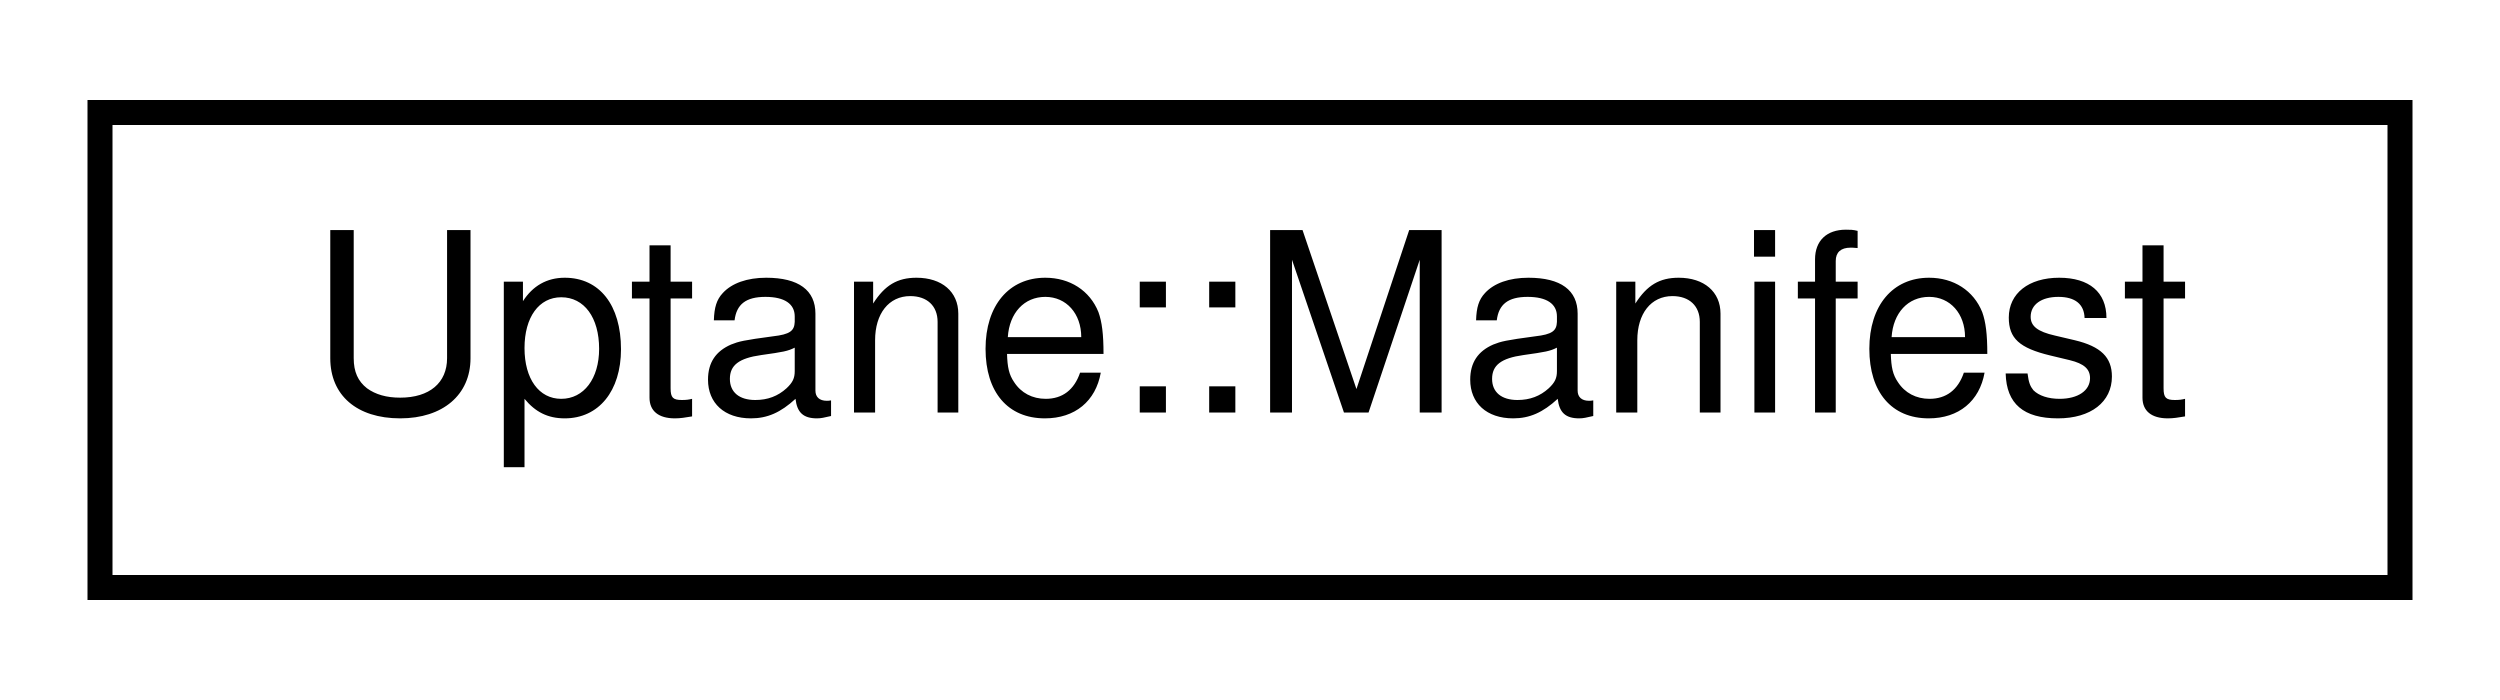
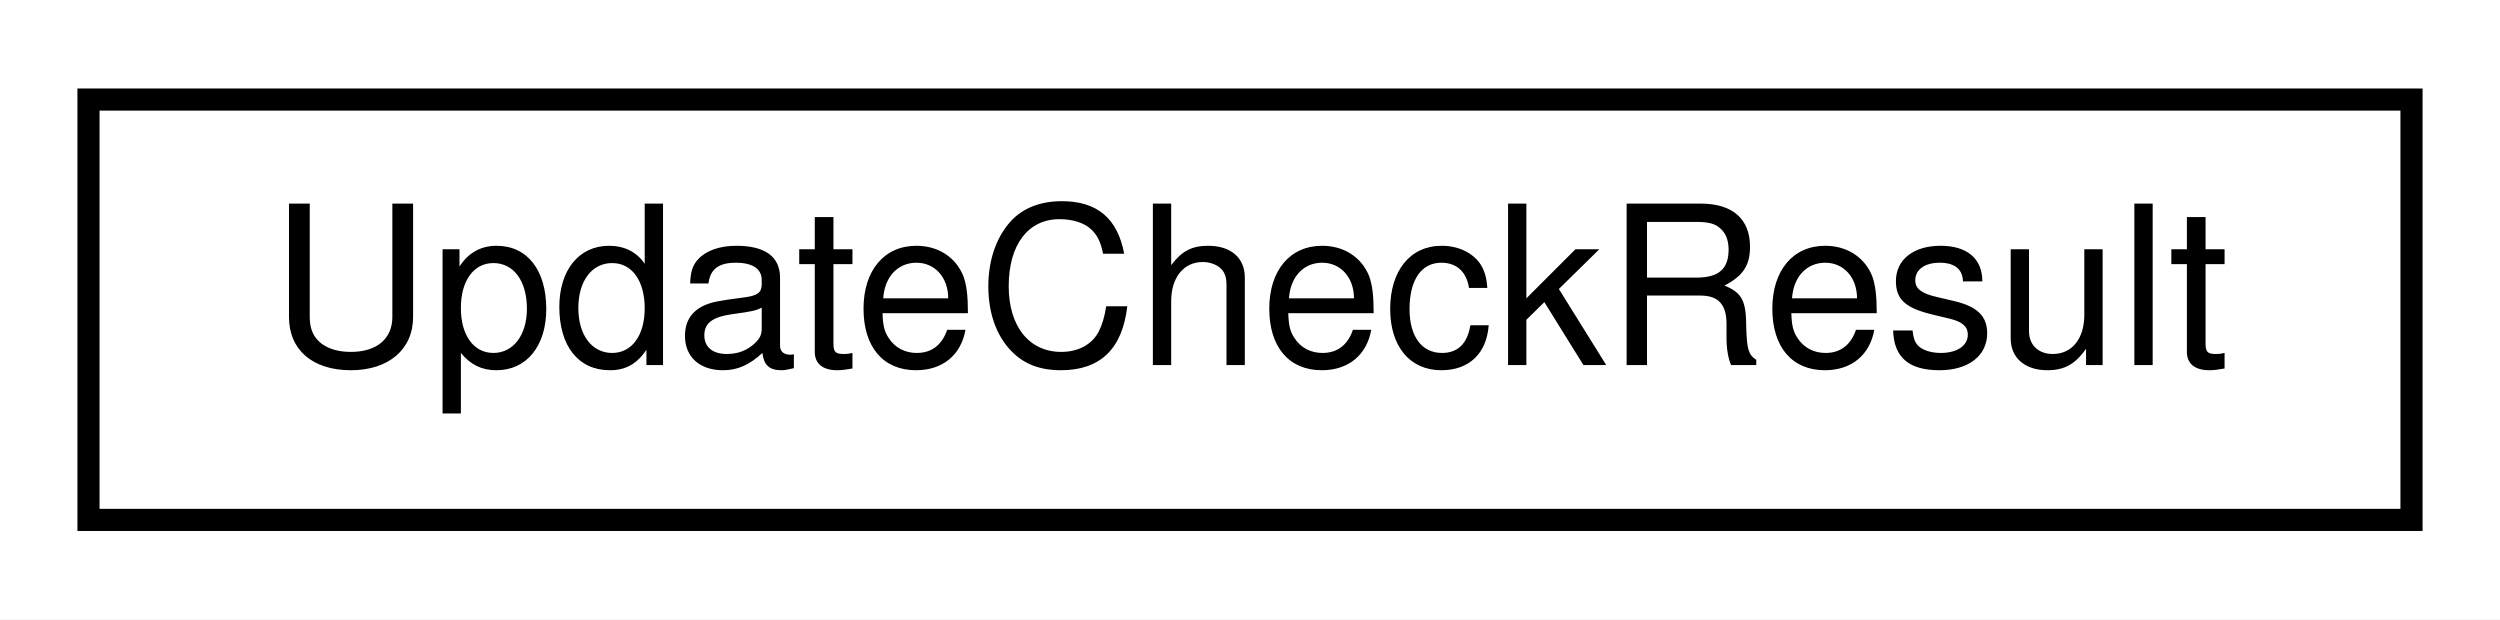
- <svg xmlns="http://www.w3.org/2000/svg" xmlns:xlink="http://www.w3.org/1999/xlink" width="100pt" height="28pt" viewBox="0.00 0.00 100.00 28.00">
+ <svg xmlns="http://www.w3.org/2000/svg" xmlns:xlink="http://www.w3.org/1999/xlink" width="113pt" height="28pt" viewBox="0.00 0.00 113.00 28.00">
  <g id="graph0" class="graph" transform="scale(1 1) rotate(0) translate(4 24)">
-     <polygon fill="#ffffff" stroke="transparent" points="-4,4 -4,-24 96,-24 96,4 -4,4" />
+     <polygon fill="#ffffff" stroke="transparent" points="-4,4 -4,-24 109,-24 109,4 -4,4" />
    <g id="node1" class="node">
      <g id="a_node1">
-         <a xlink:href="class_uptane_1_1_manifest.html" target="_top" xlink:title="Uptane::Manifest">
-           <polygon fill="#ffffff" stroke="#000000" points="0,-.5 0,-19.5 92,-19.5 92,-.5 0,-.5" />
-           <text text-anchor="middle" x="46" y="-7.5" font-family="Helvetica,sans-Serif" font-size="10.00" fill="#000000">Uptane::Manifest</text>
+         <a xlink:href="class_update_check_result.html" target="_top" xlink:title="Container for information about available updates. ">
+           <polygon fill="#ffffff" stroke="#000000" points="0,-.5 0,-19.5 105,-19.5 105,-.5 0,-.5" />
+           <text text-anchor="middle" x="52.5" y="-7.5" font-family="Helvetica,sans-Serif" font-size="10.00" fill="#000000">UpdateCheckResult</text>
        </a>
      </g>
    </g>
  </g>
</svg>
